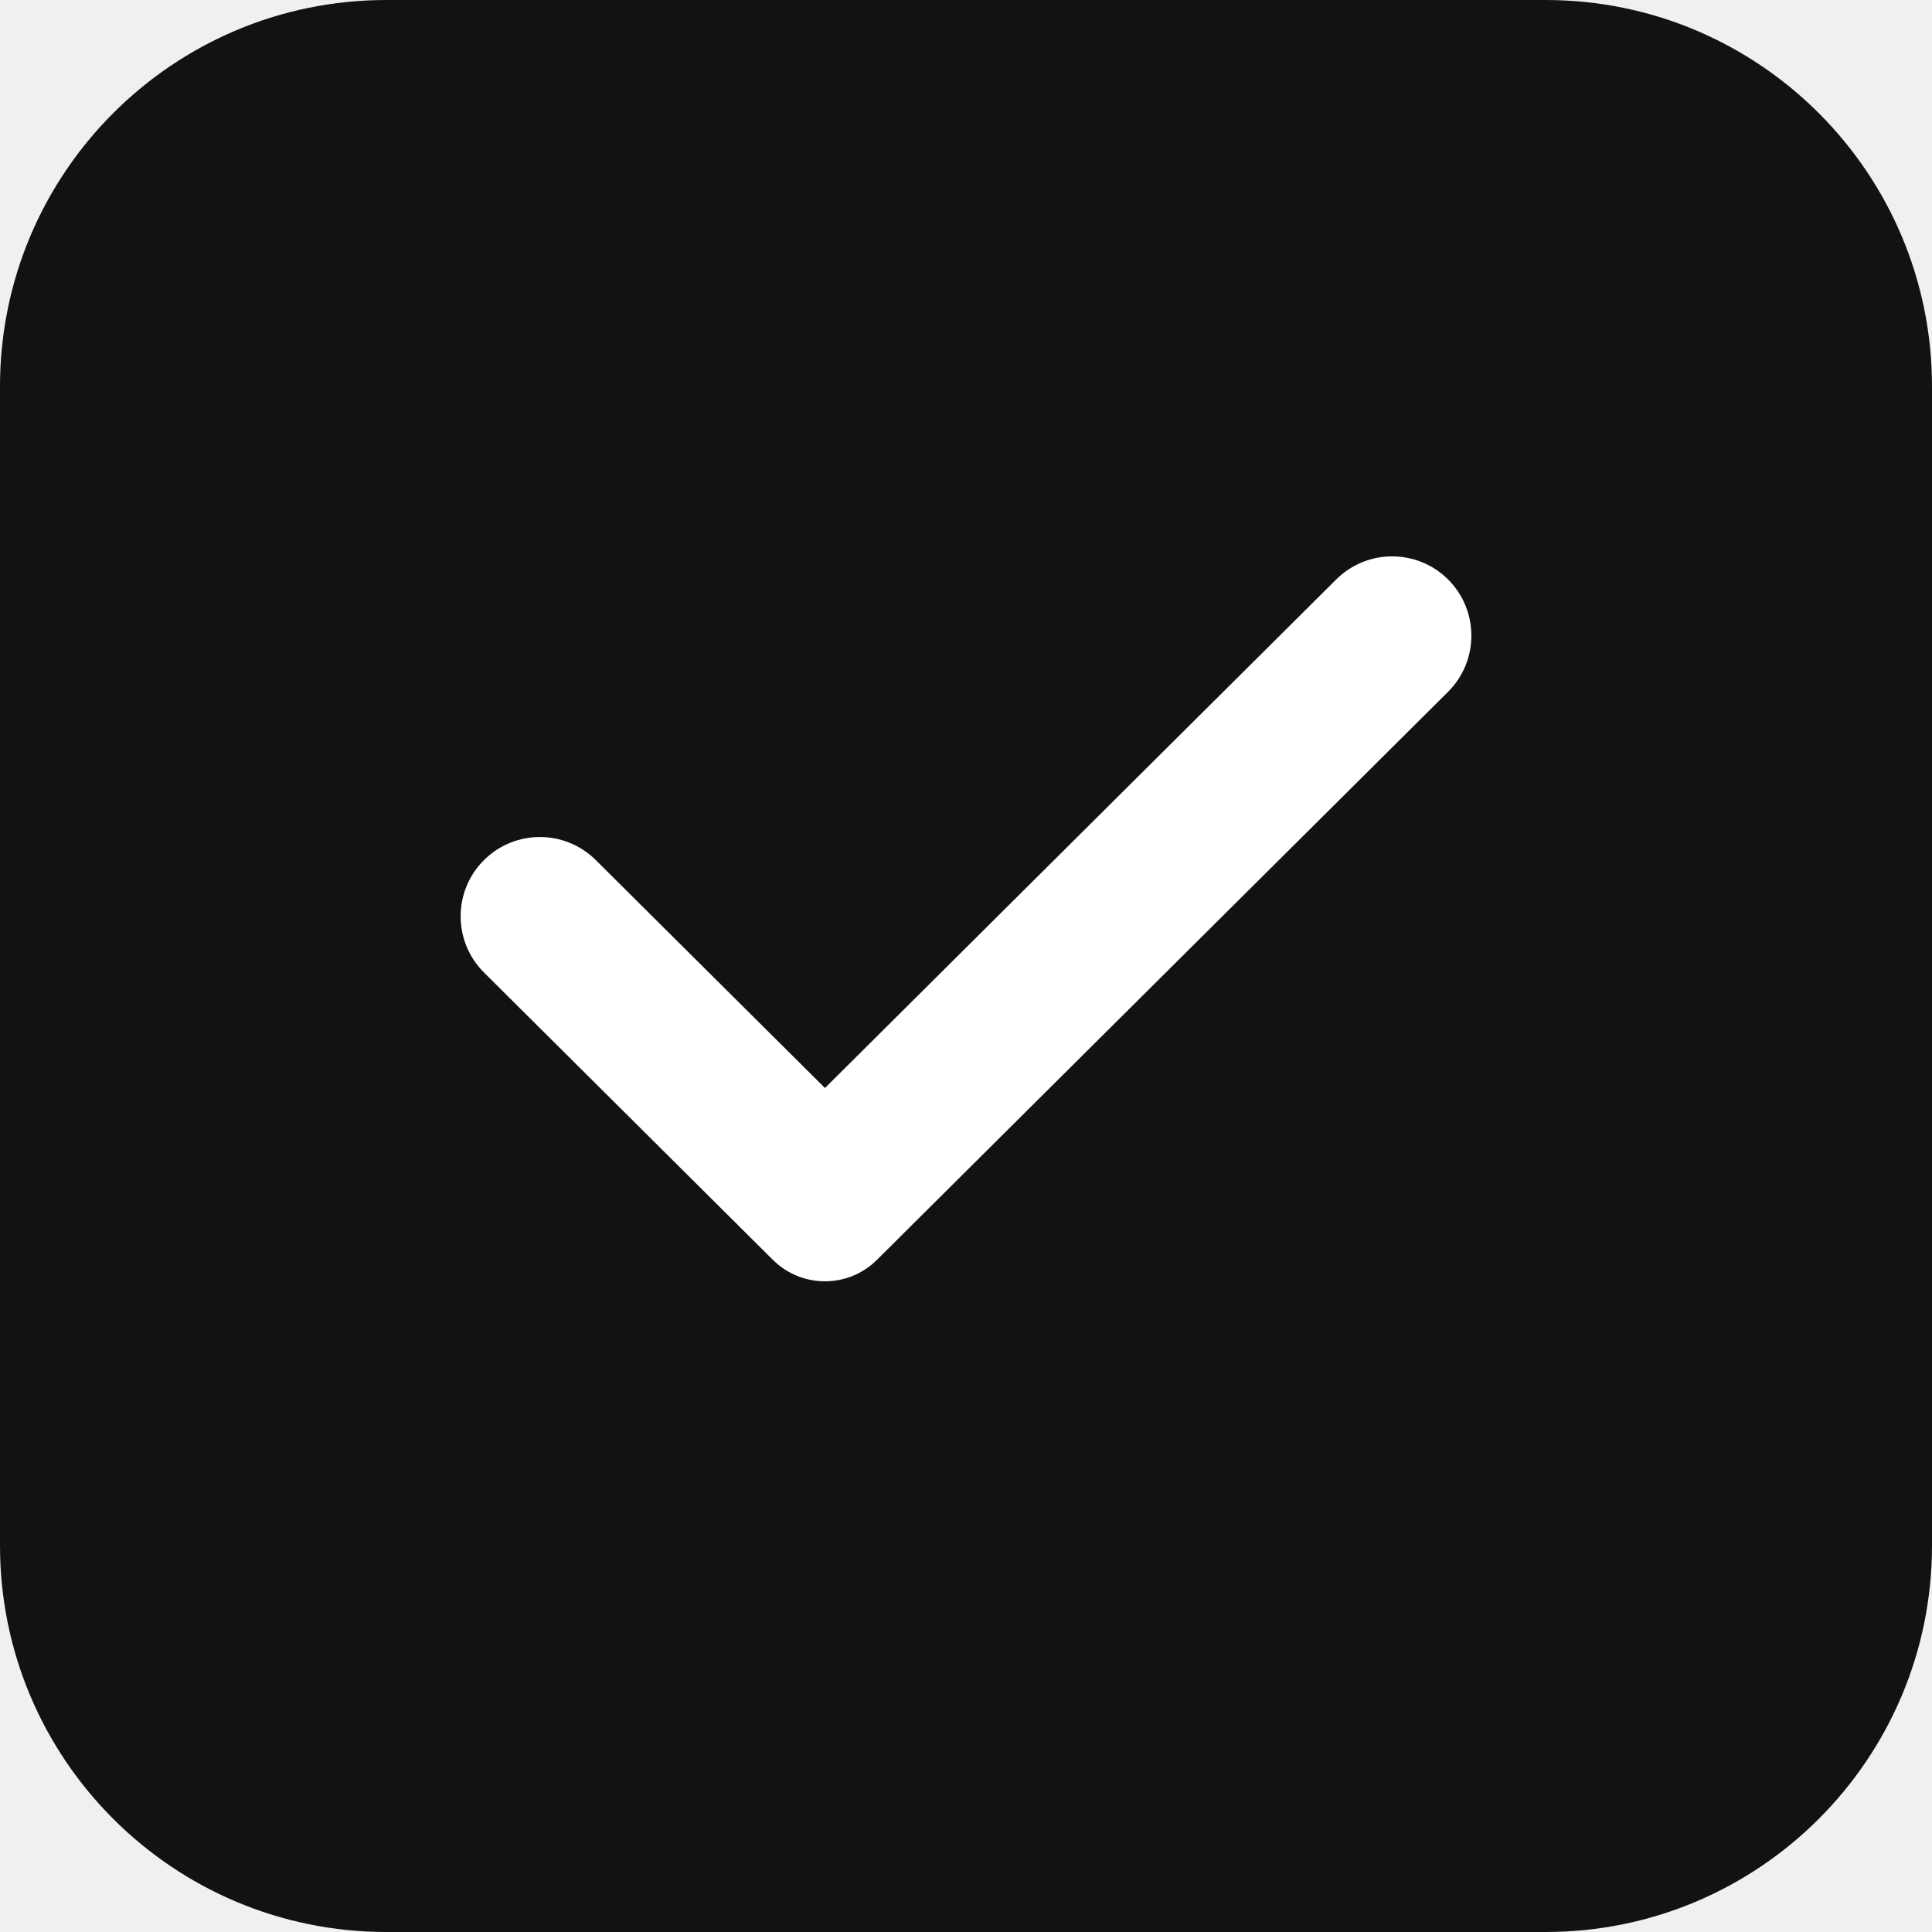
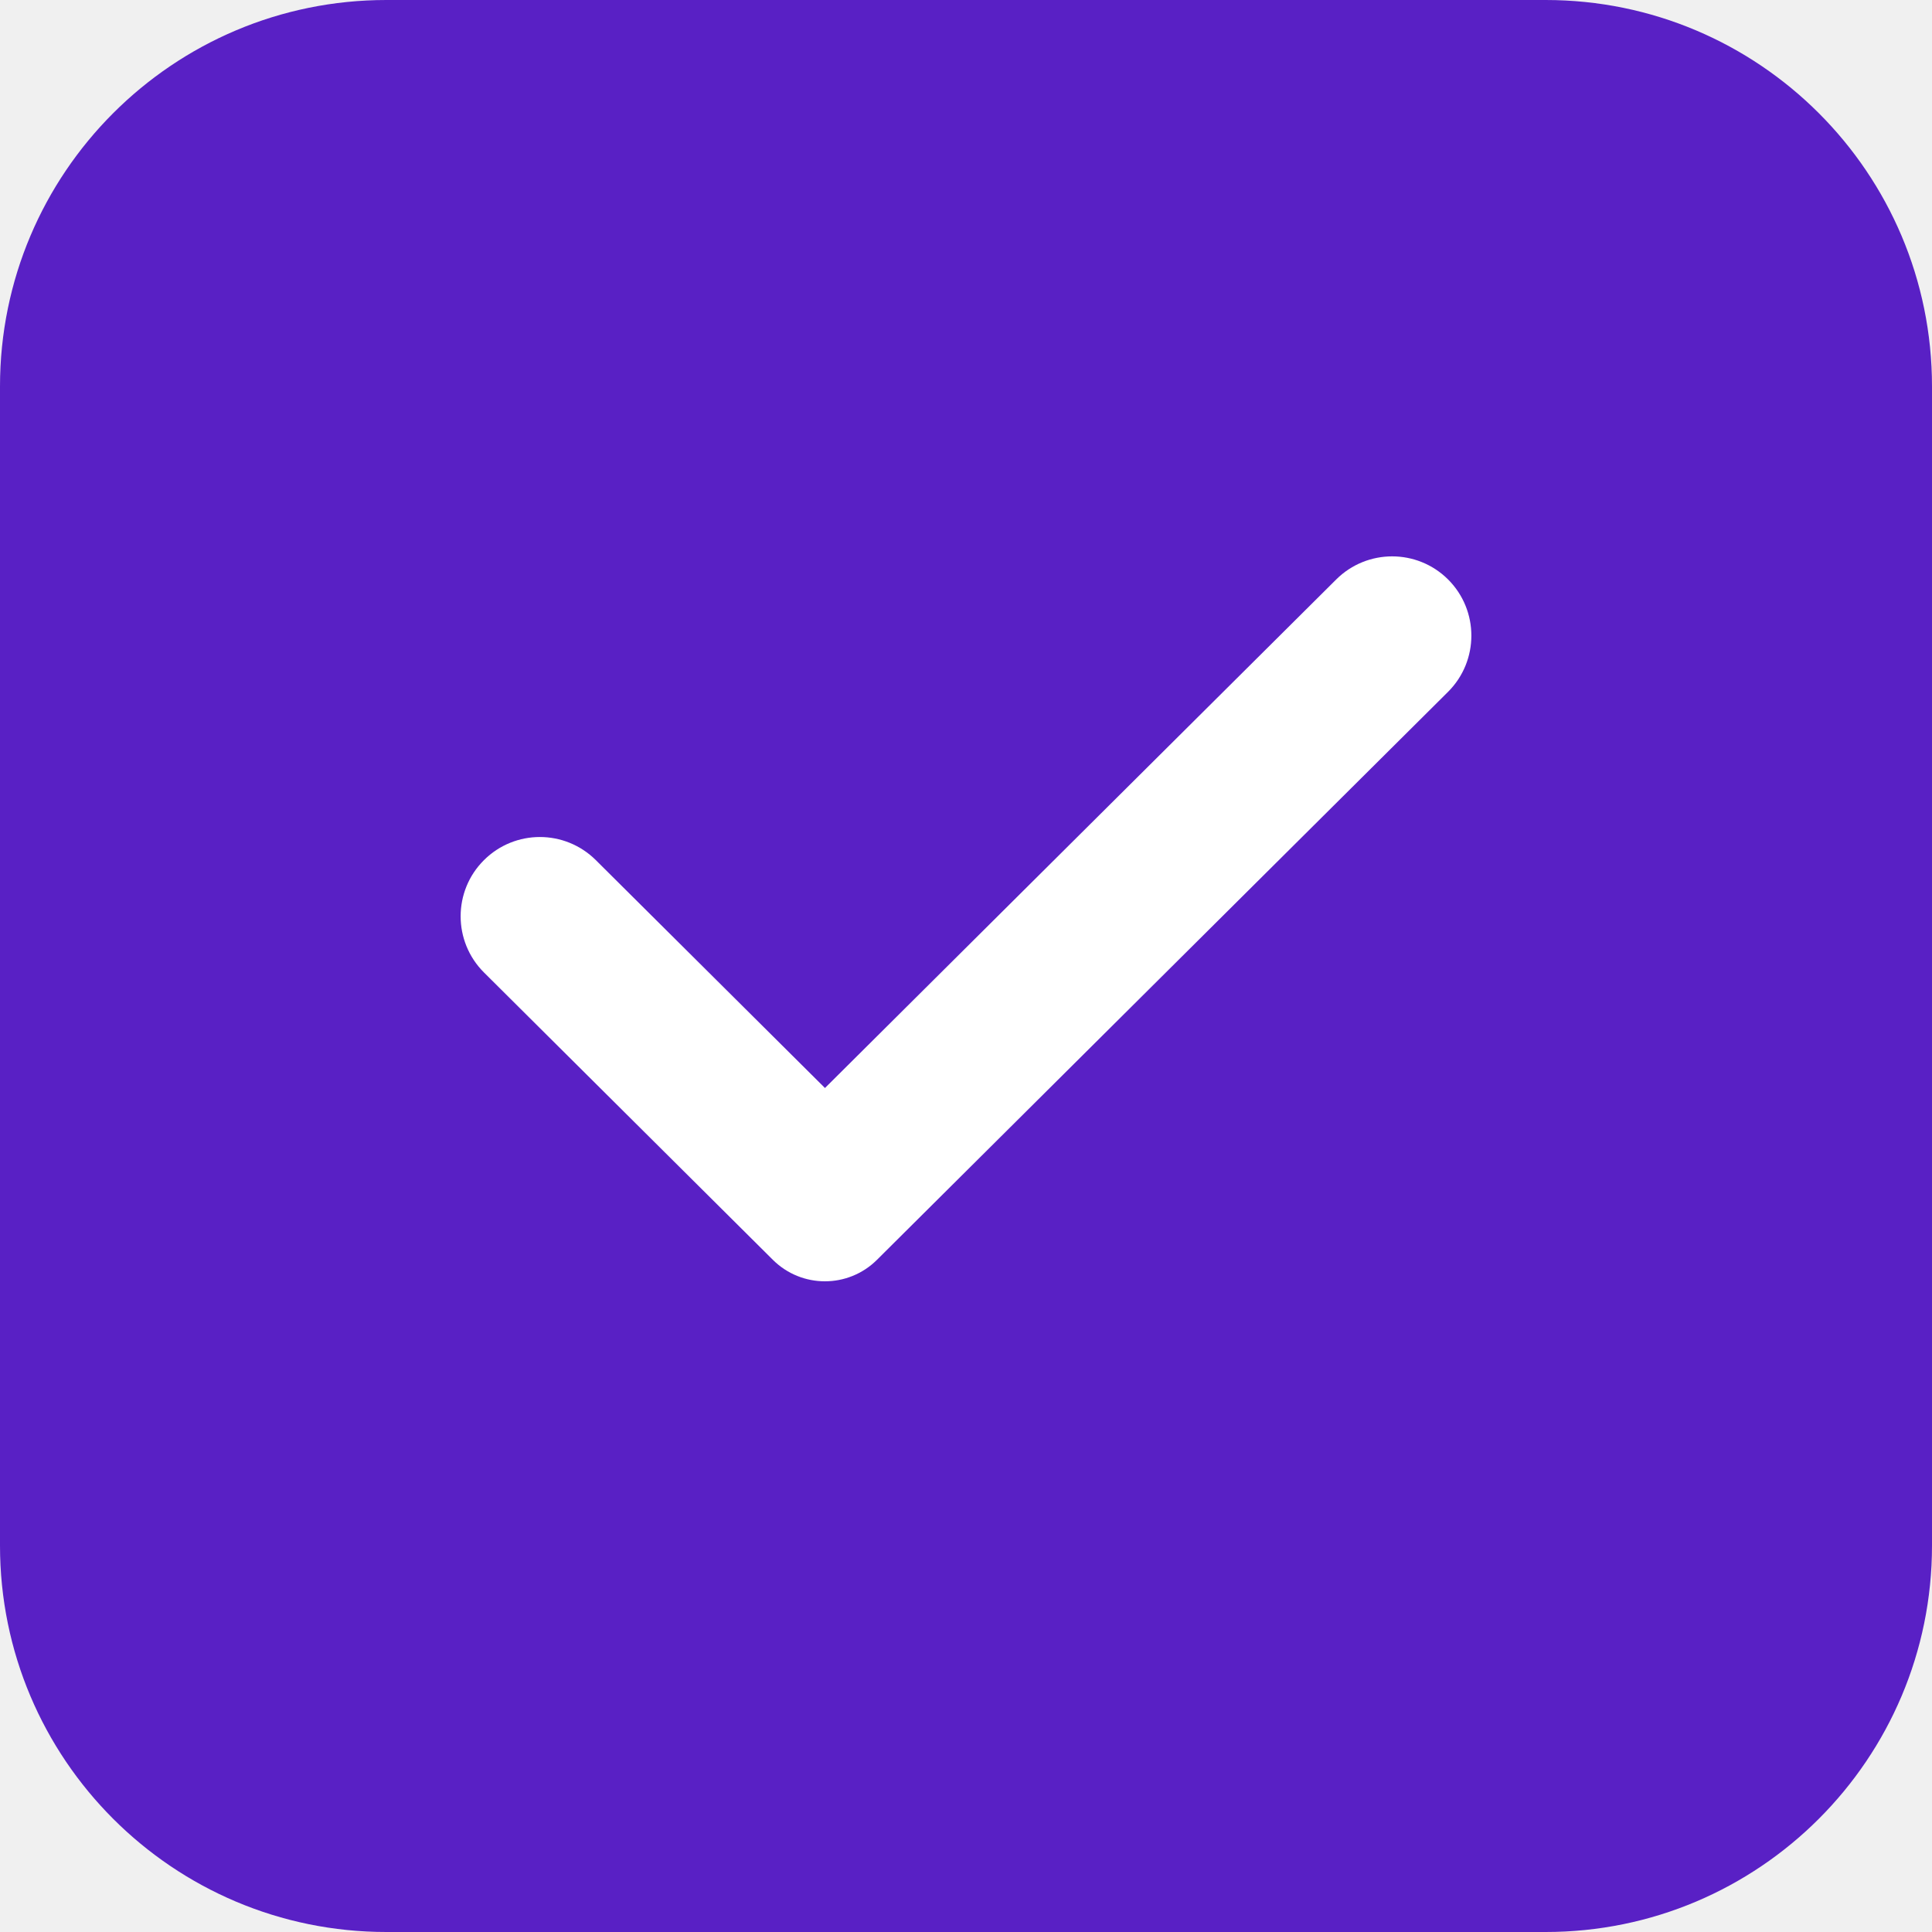
<svg xmlns="http://www.w3.org/2000/svg" width="20" height="20" viewBox="0 0 20 20" fill="none">
-   <rect width="20" height="20" rx="4" fill="#121212" />
+   <rect width="20" height="20" rx="4" fill="#5920C5" />
  <path d="M6.168 8.904L8.54 11.263L13.833 5.998C14.153 5.68 14.67 5.68 14.99 5.998C15.312 6.319 15.312 6.841 14.99 7.162L9.078 13.042C8.78 13.338 8.299 13.338 8.001 13.042L5.01 10.067C4.688 9.746 4.688 9.224 5.01 8.904C5.33 8.585 5.847 8.585 6.168 8.904Z" fill="white" />
</svg>
